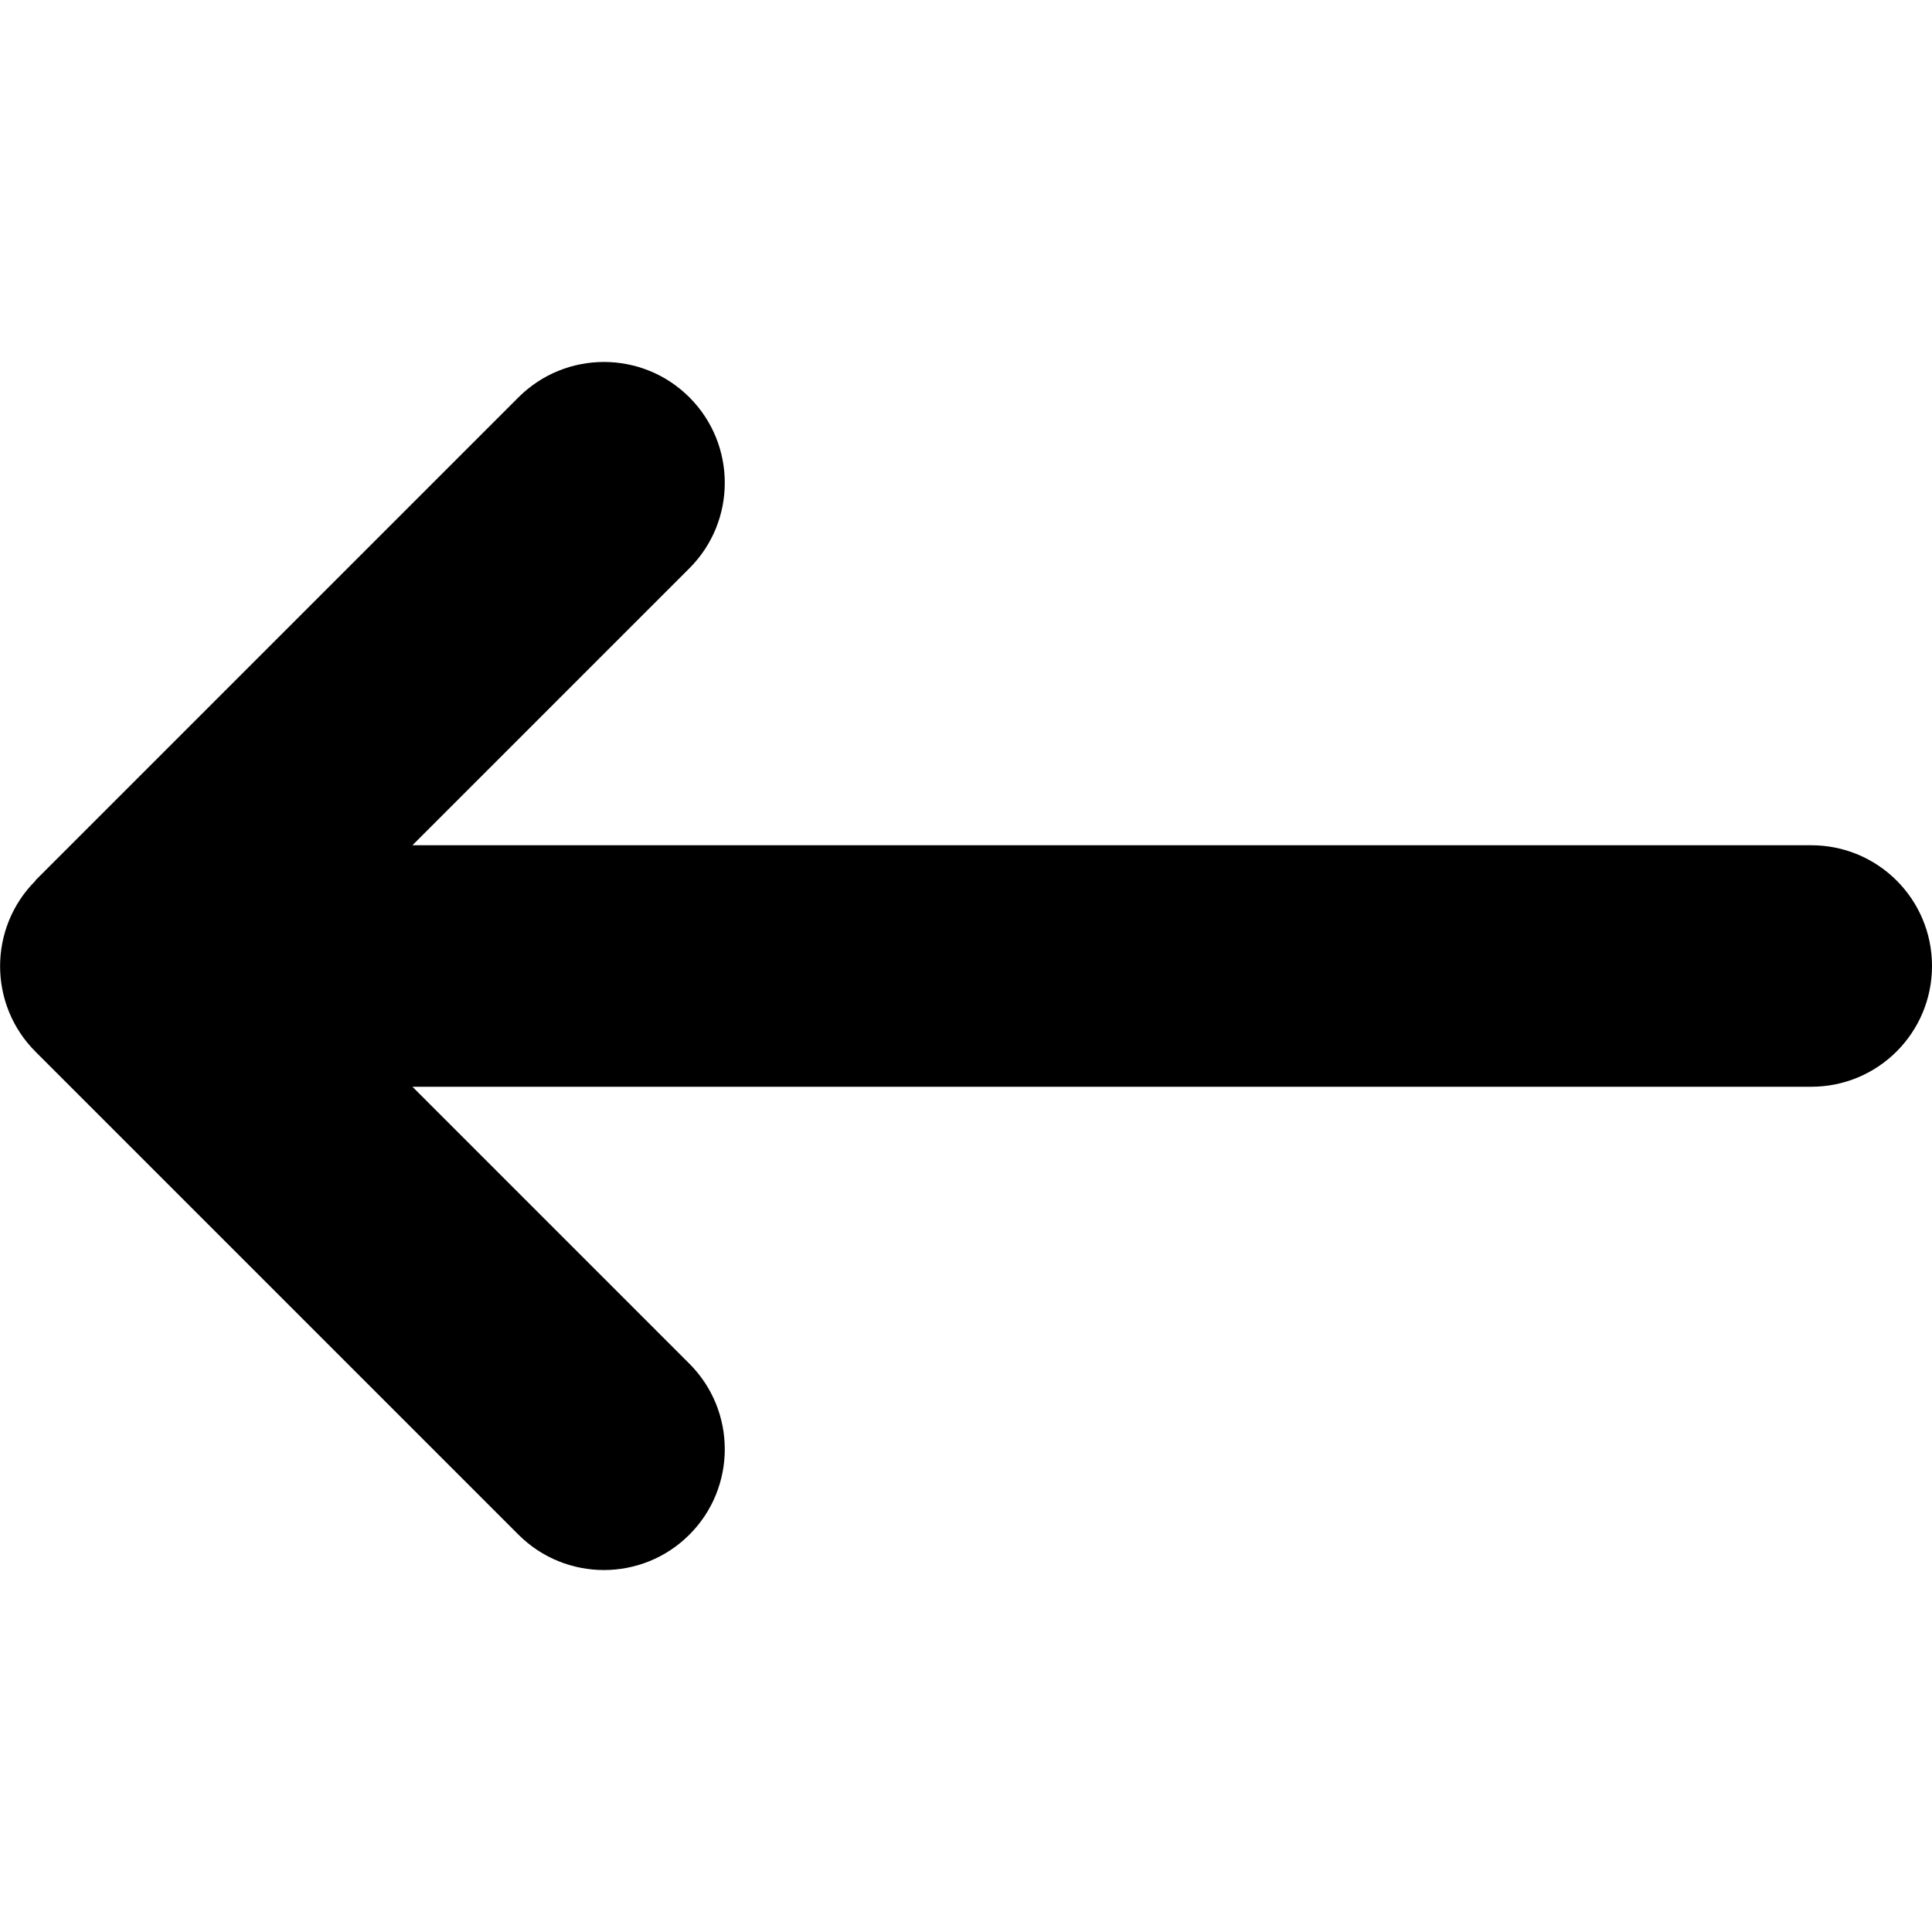
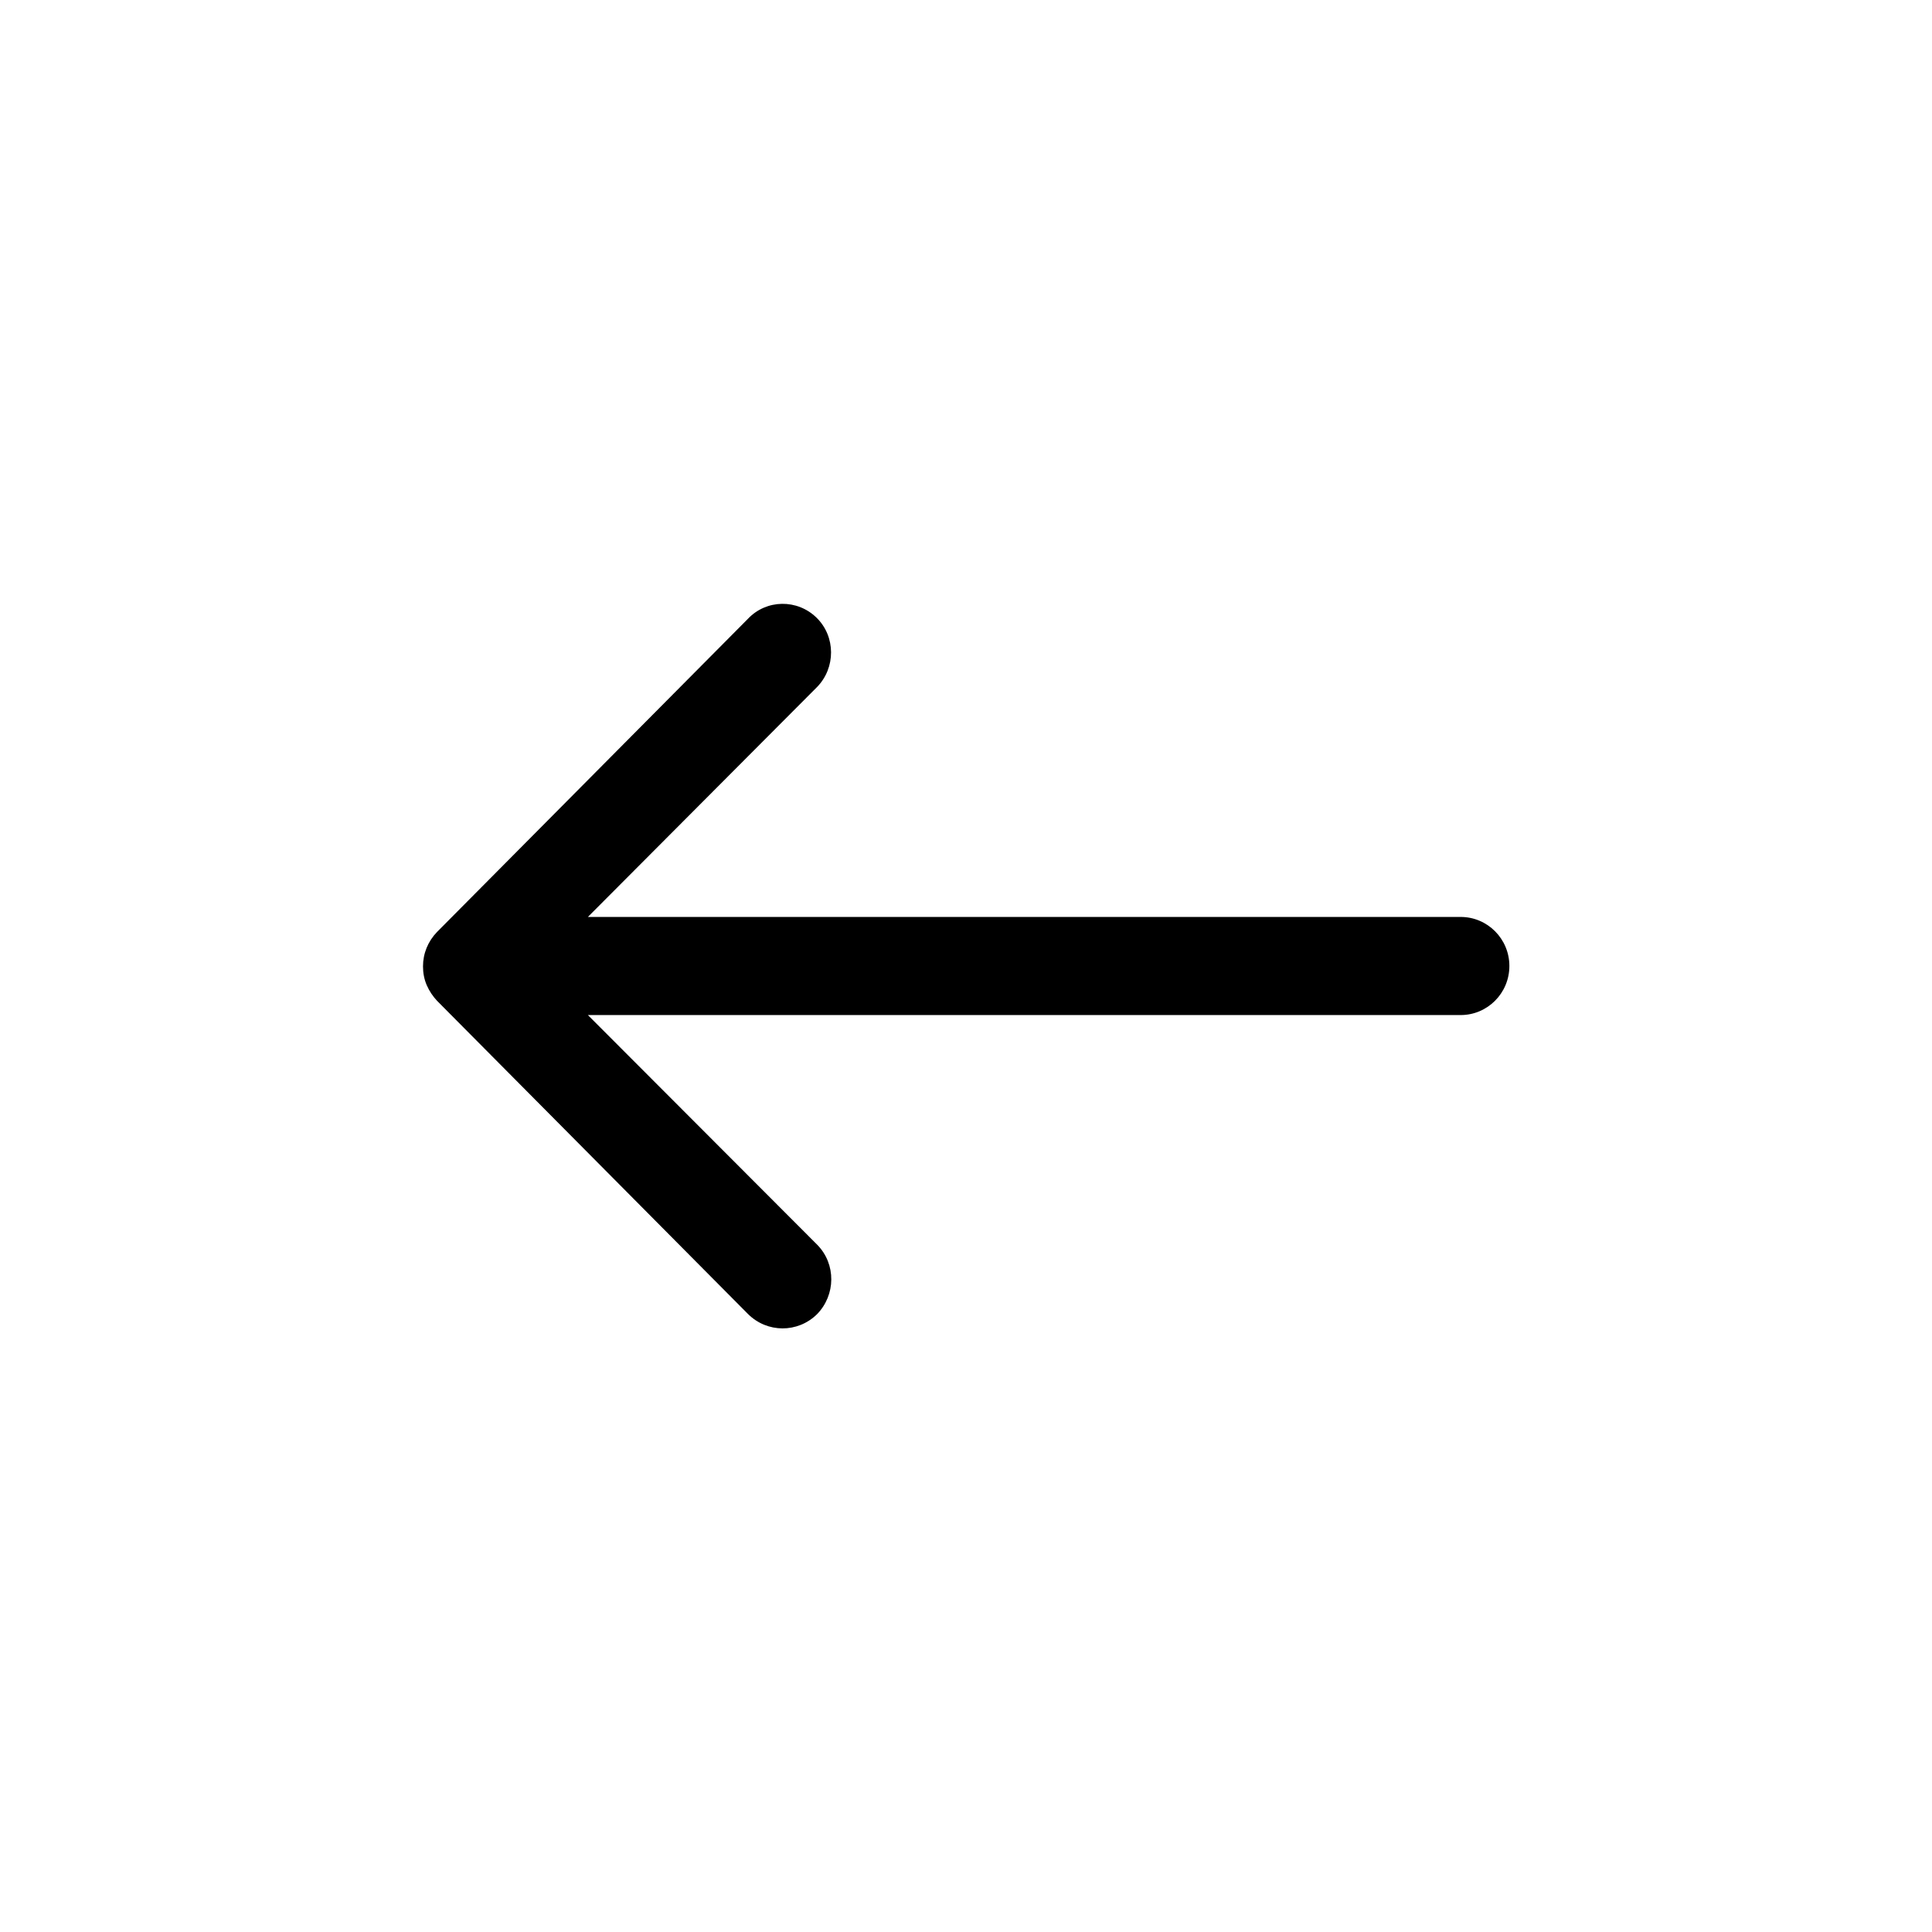
- <svg xmlns="http://www.w3.org/2000/svg" viewBox="0 0 512 512">
-   <path d="M9.4 233.4c-12.5 12.5-12.5 32.8 0 45.3l128 128c12.5 12.5 32.8 12.5 45.3 0s12.5-32.8 0-45.3L109.3 288 480 288c17.7 0 32-14.3 32-32s-14.3-32-32-32l-370.7 0 73.4-73.4c12.5-12.5 12.5-32.8 0-45.3s-32.8-12.5-45.3 0l-128 128z" />
+ <svg xmlns="http://www.w3.org/2000/svg" class="svg-icon" style="width: 1em; height: 1em;vertical-align: middle;fill: currentColor;overflow: hidden;" viewBox="0 0 1024 1024" version="1.1">
+   <path d="M432.8 327.4c10.2 10 10.2 26.6 0.2 36.8L311.6 486h462.6c14.2 0 25.8 11.6 25.8 26s-11.6 26-25.8 26H311.6l121.6 121.8c10 10.2 9.8 26.6-0.2 36.8-10.2 10-26.4 10-36.6-0.2l-164.8-166c-2.2-2.4-4-5-5.4-8.2-1.4-3.2-2-6.6-2-10 0-6.8 2.6-13.2 7.4-18.2l164.8-166c9.8-10.4 26.2-10.6 36.4-0.6z" />
</svg>
